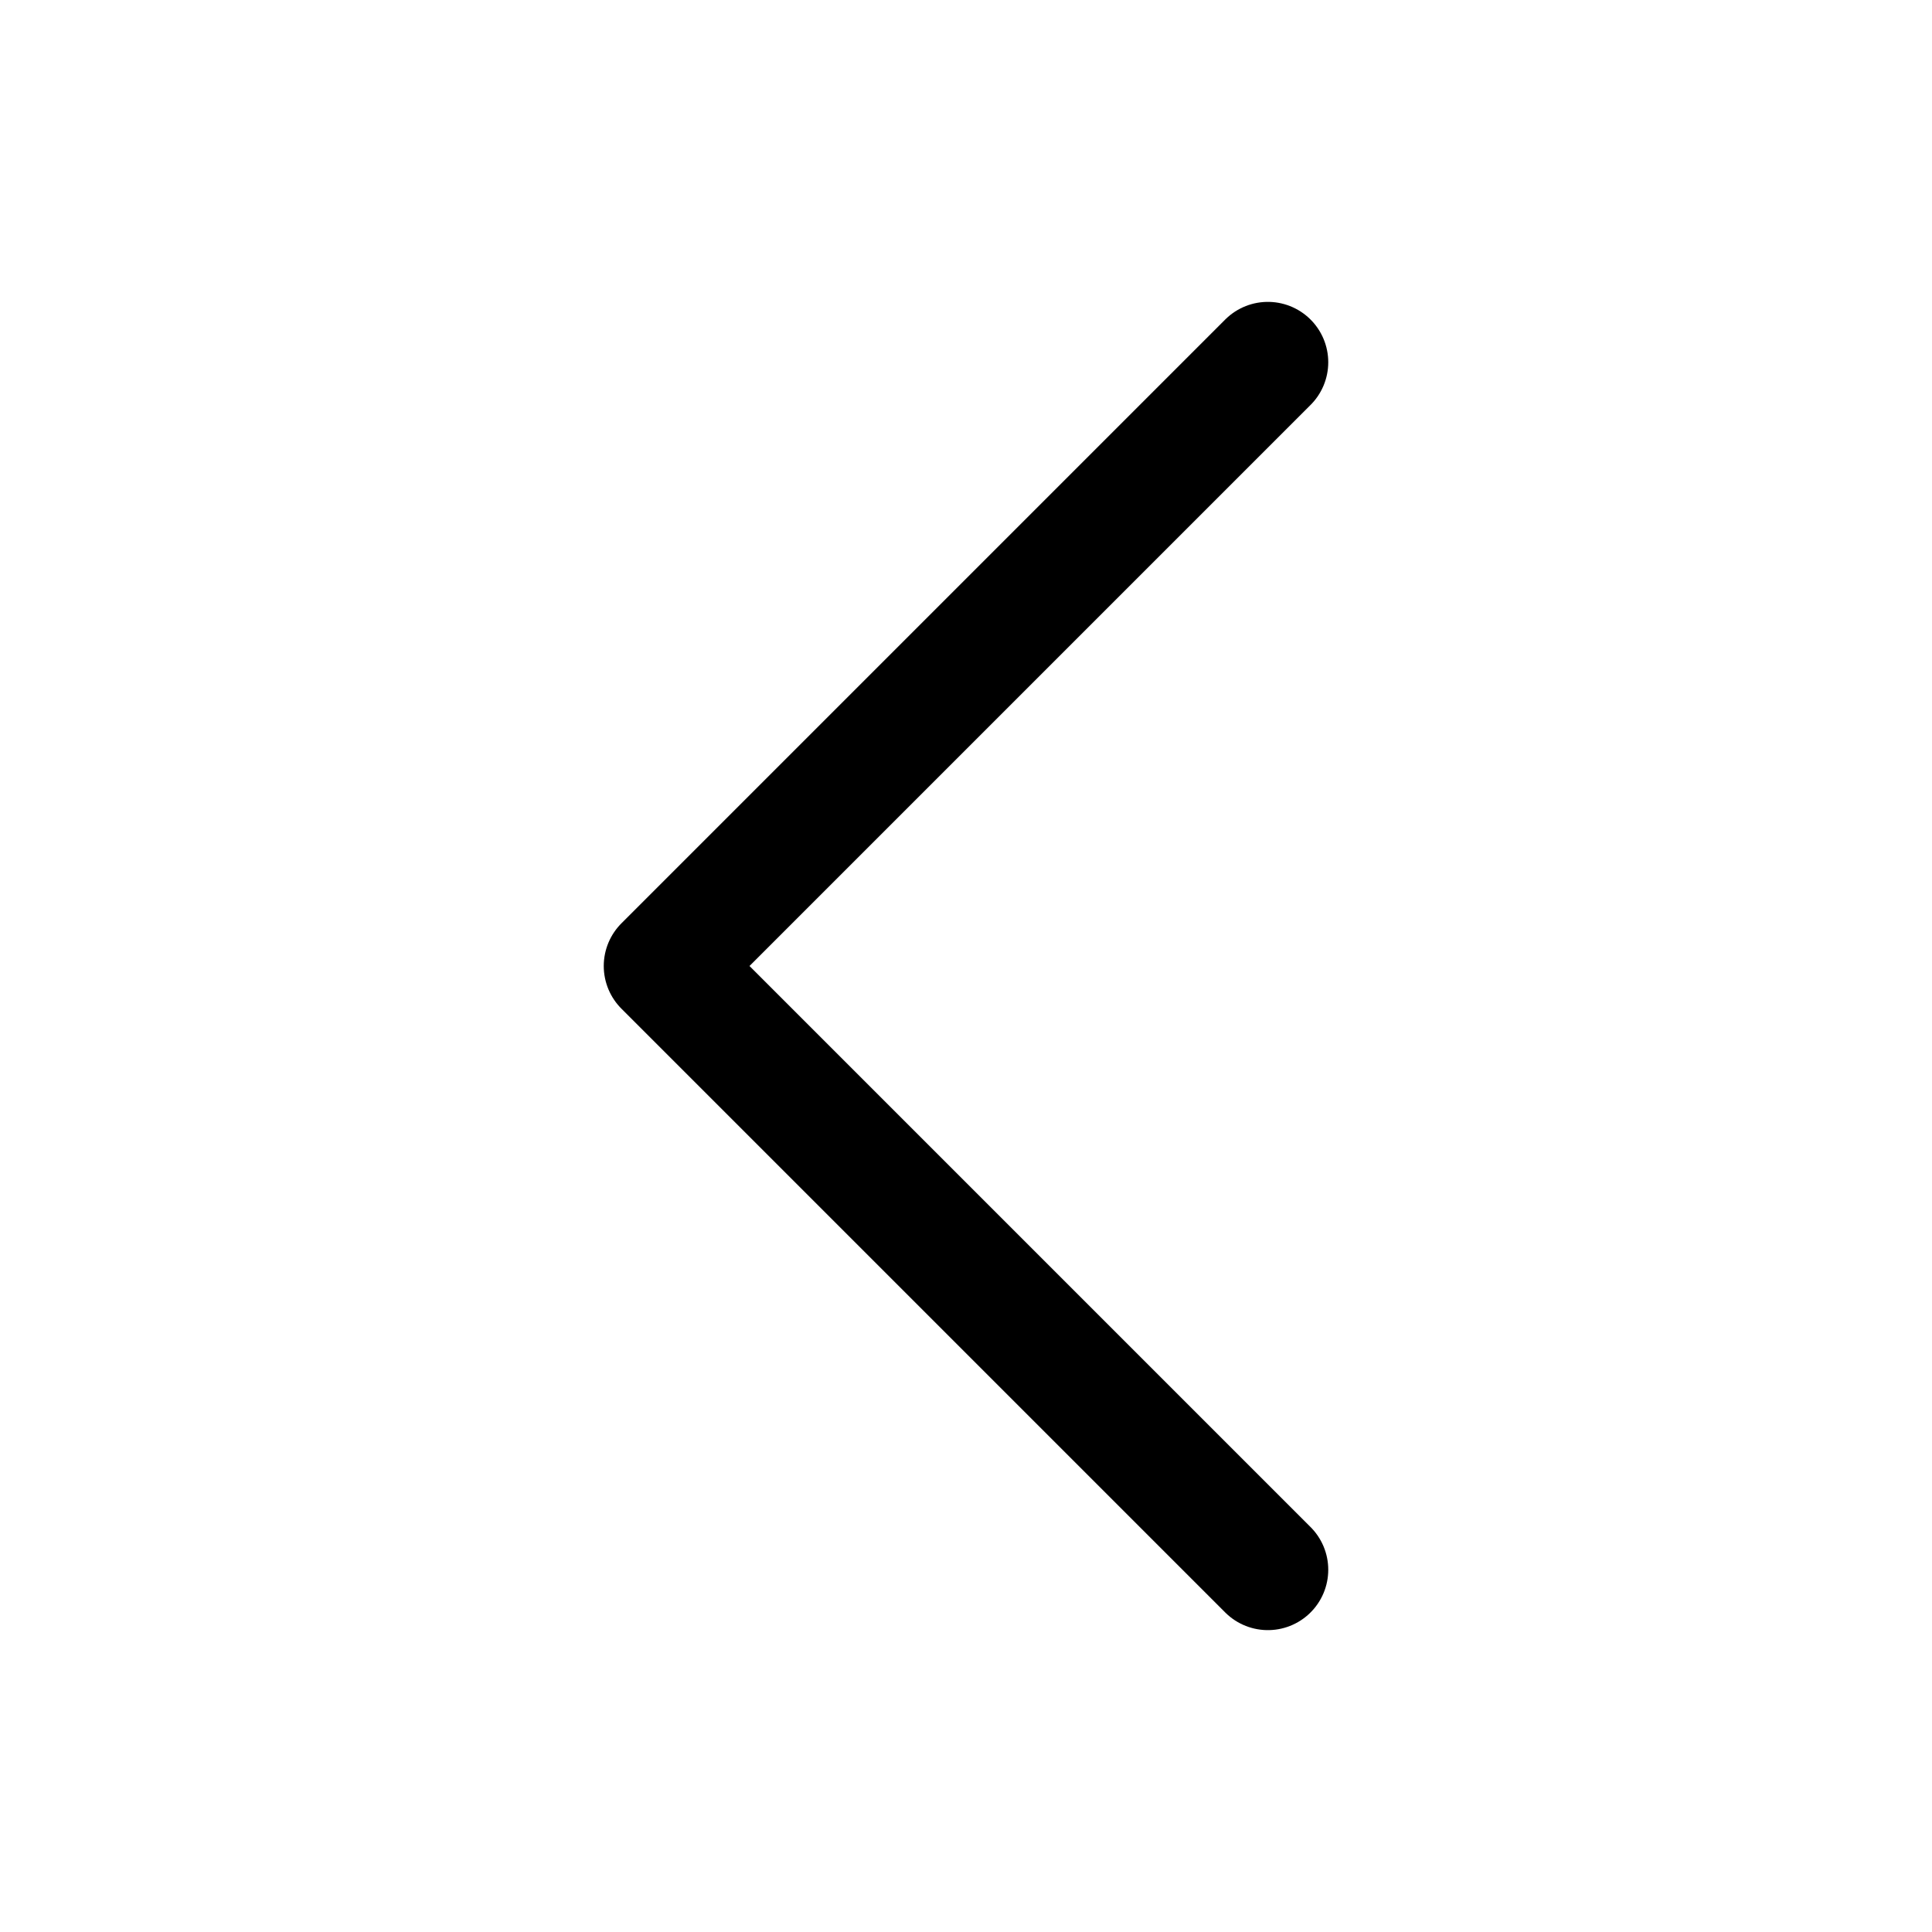
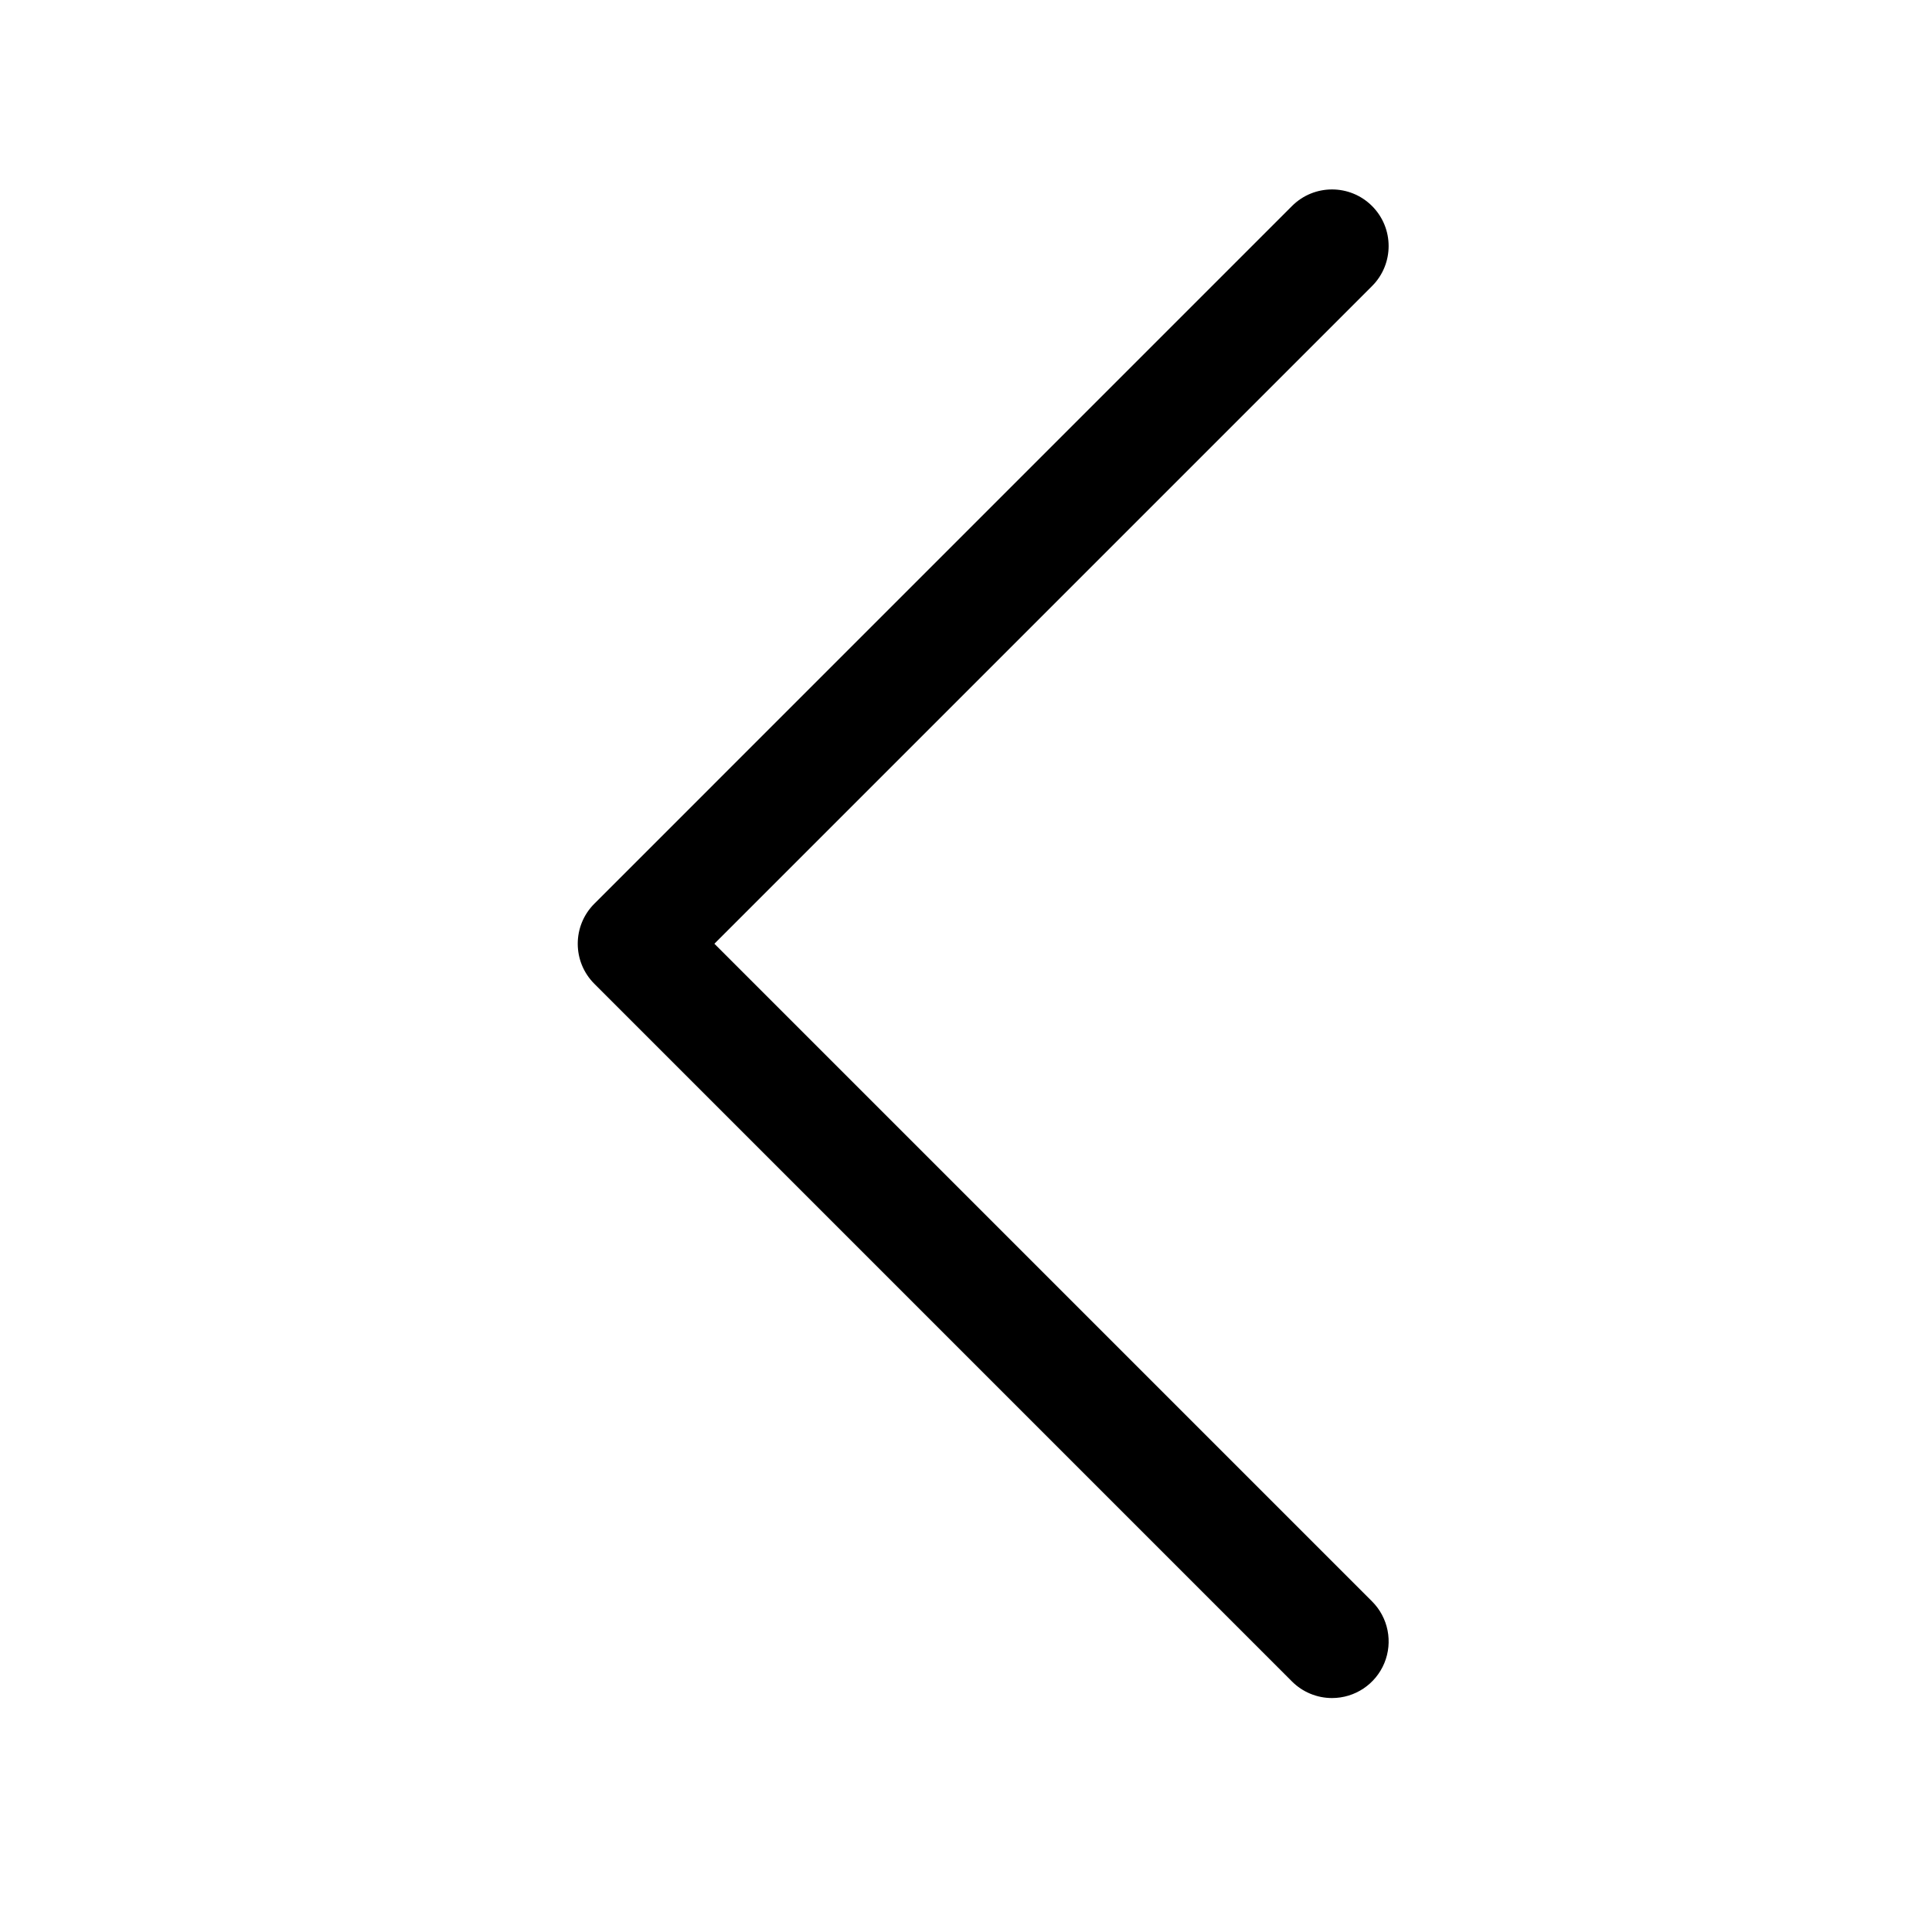
- <svg xmlns="http://www.w3.org/2000/svg" fill="none" viewBox="0 0 24 24" stroke-width="1.5" stroke="currentColor" class="w-6 h-6">
-   <path stroke-linecap="round" stroke-linejoin="round" d="M15.75 19.5L8.25 12l7.5-7.5" />
+ <svg xmlns="http://www.w3.org/2000/svg" viewBox="0 0 512 512">
+   <g data-name="1" id="_1">
+     <path d="M353,450a15,15,0,0,1-10.61-4.39L157.5,260.71a15,15,0,0,1,0-21.21L342.39,54.6a15,15,0,1,1,21.22,21.21L189.32,250.1,363.61,424.39A15,15,0,0,1,353,450Z" />
+   </g>
</svg>
